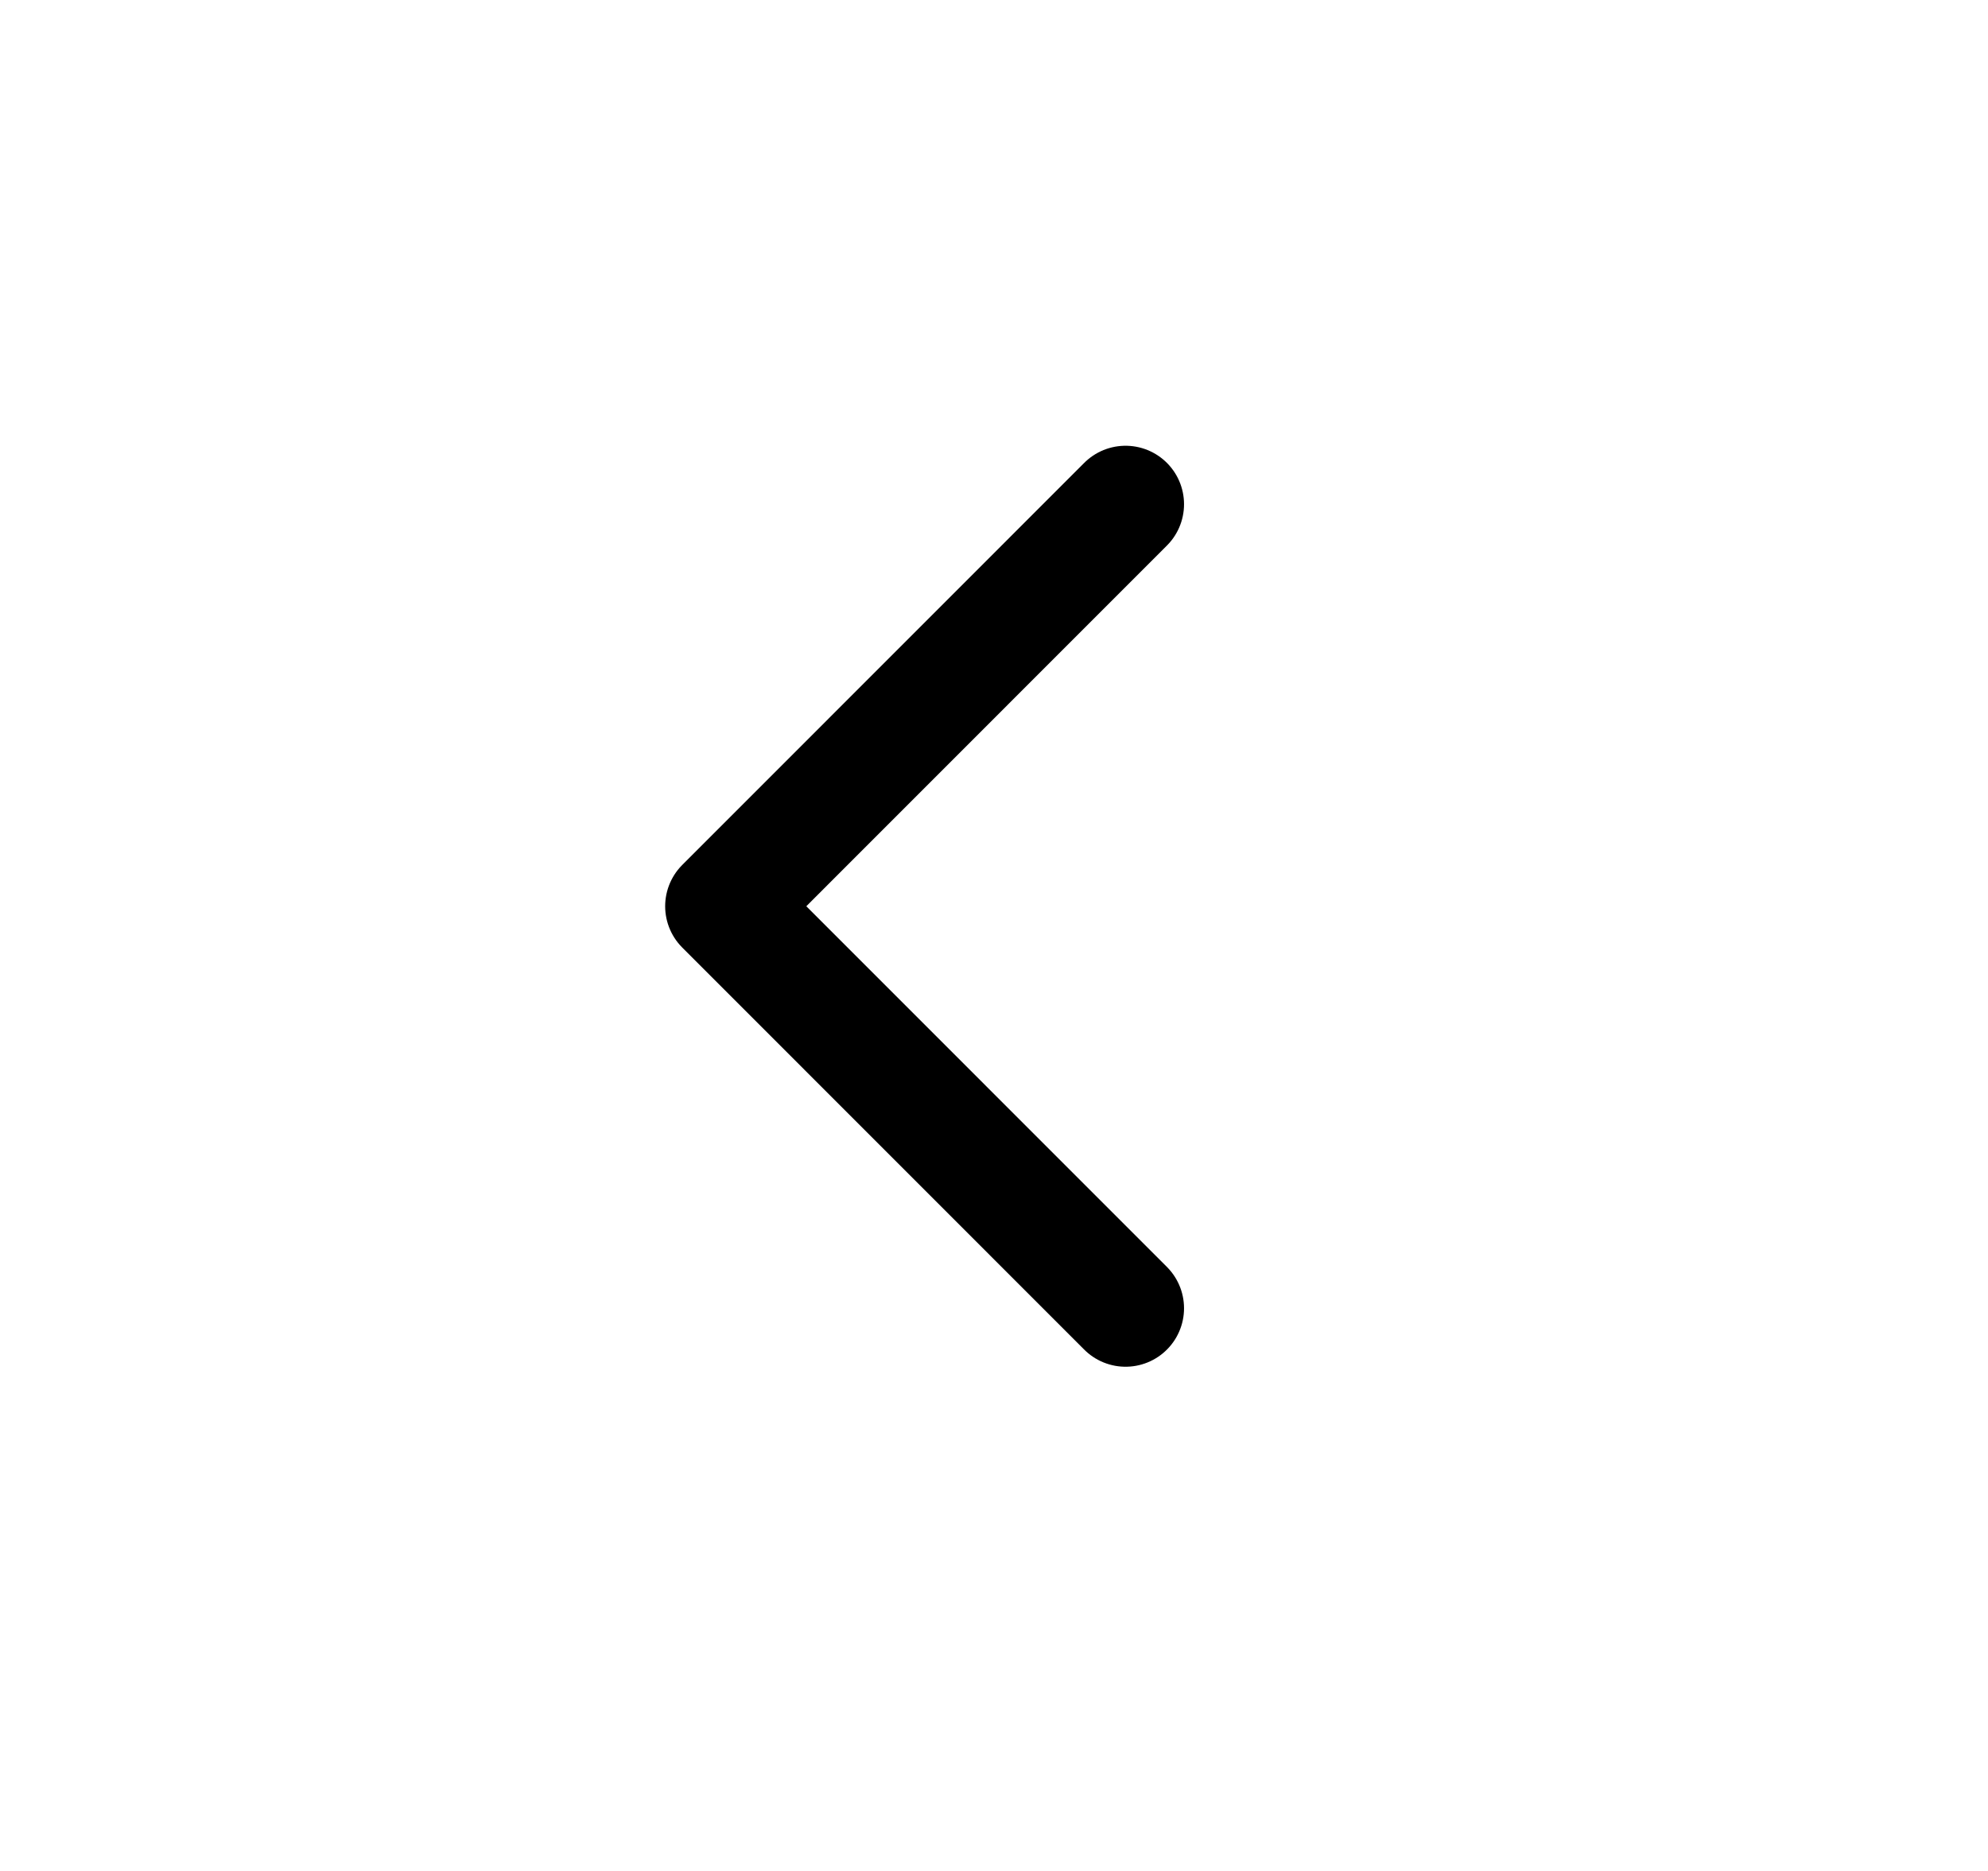
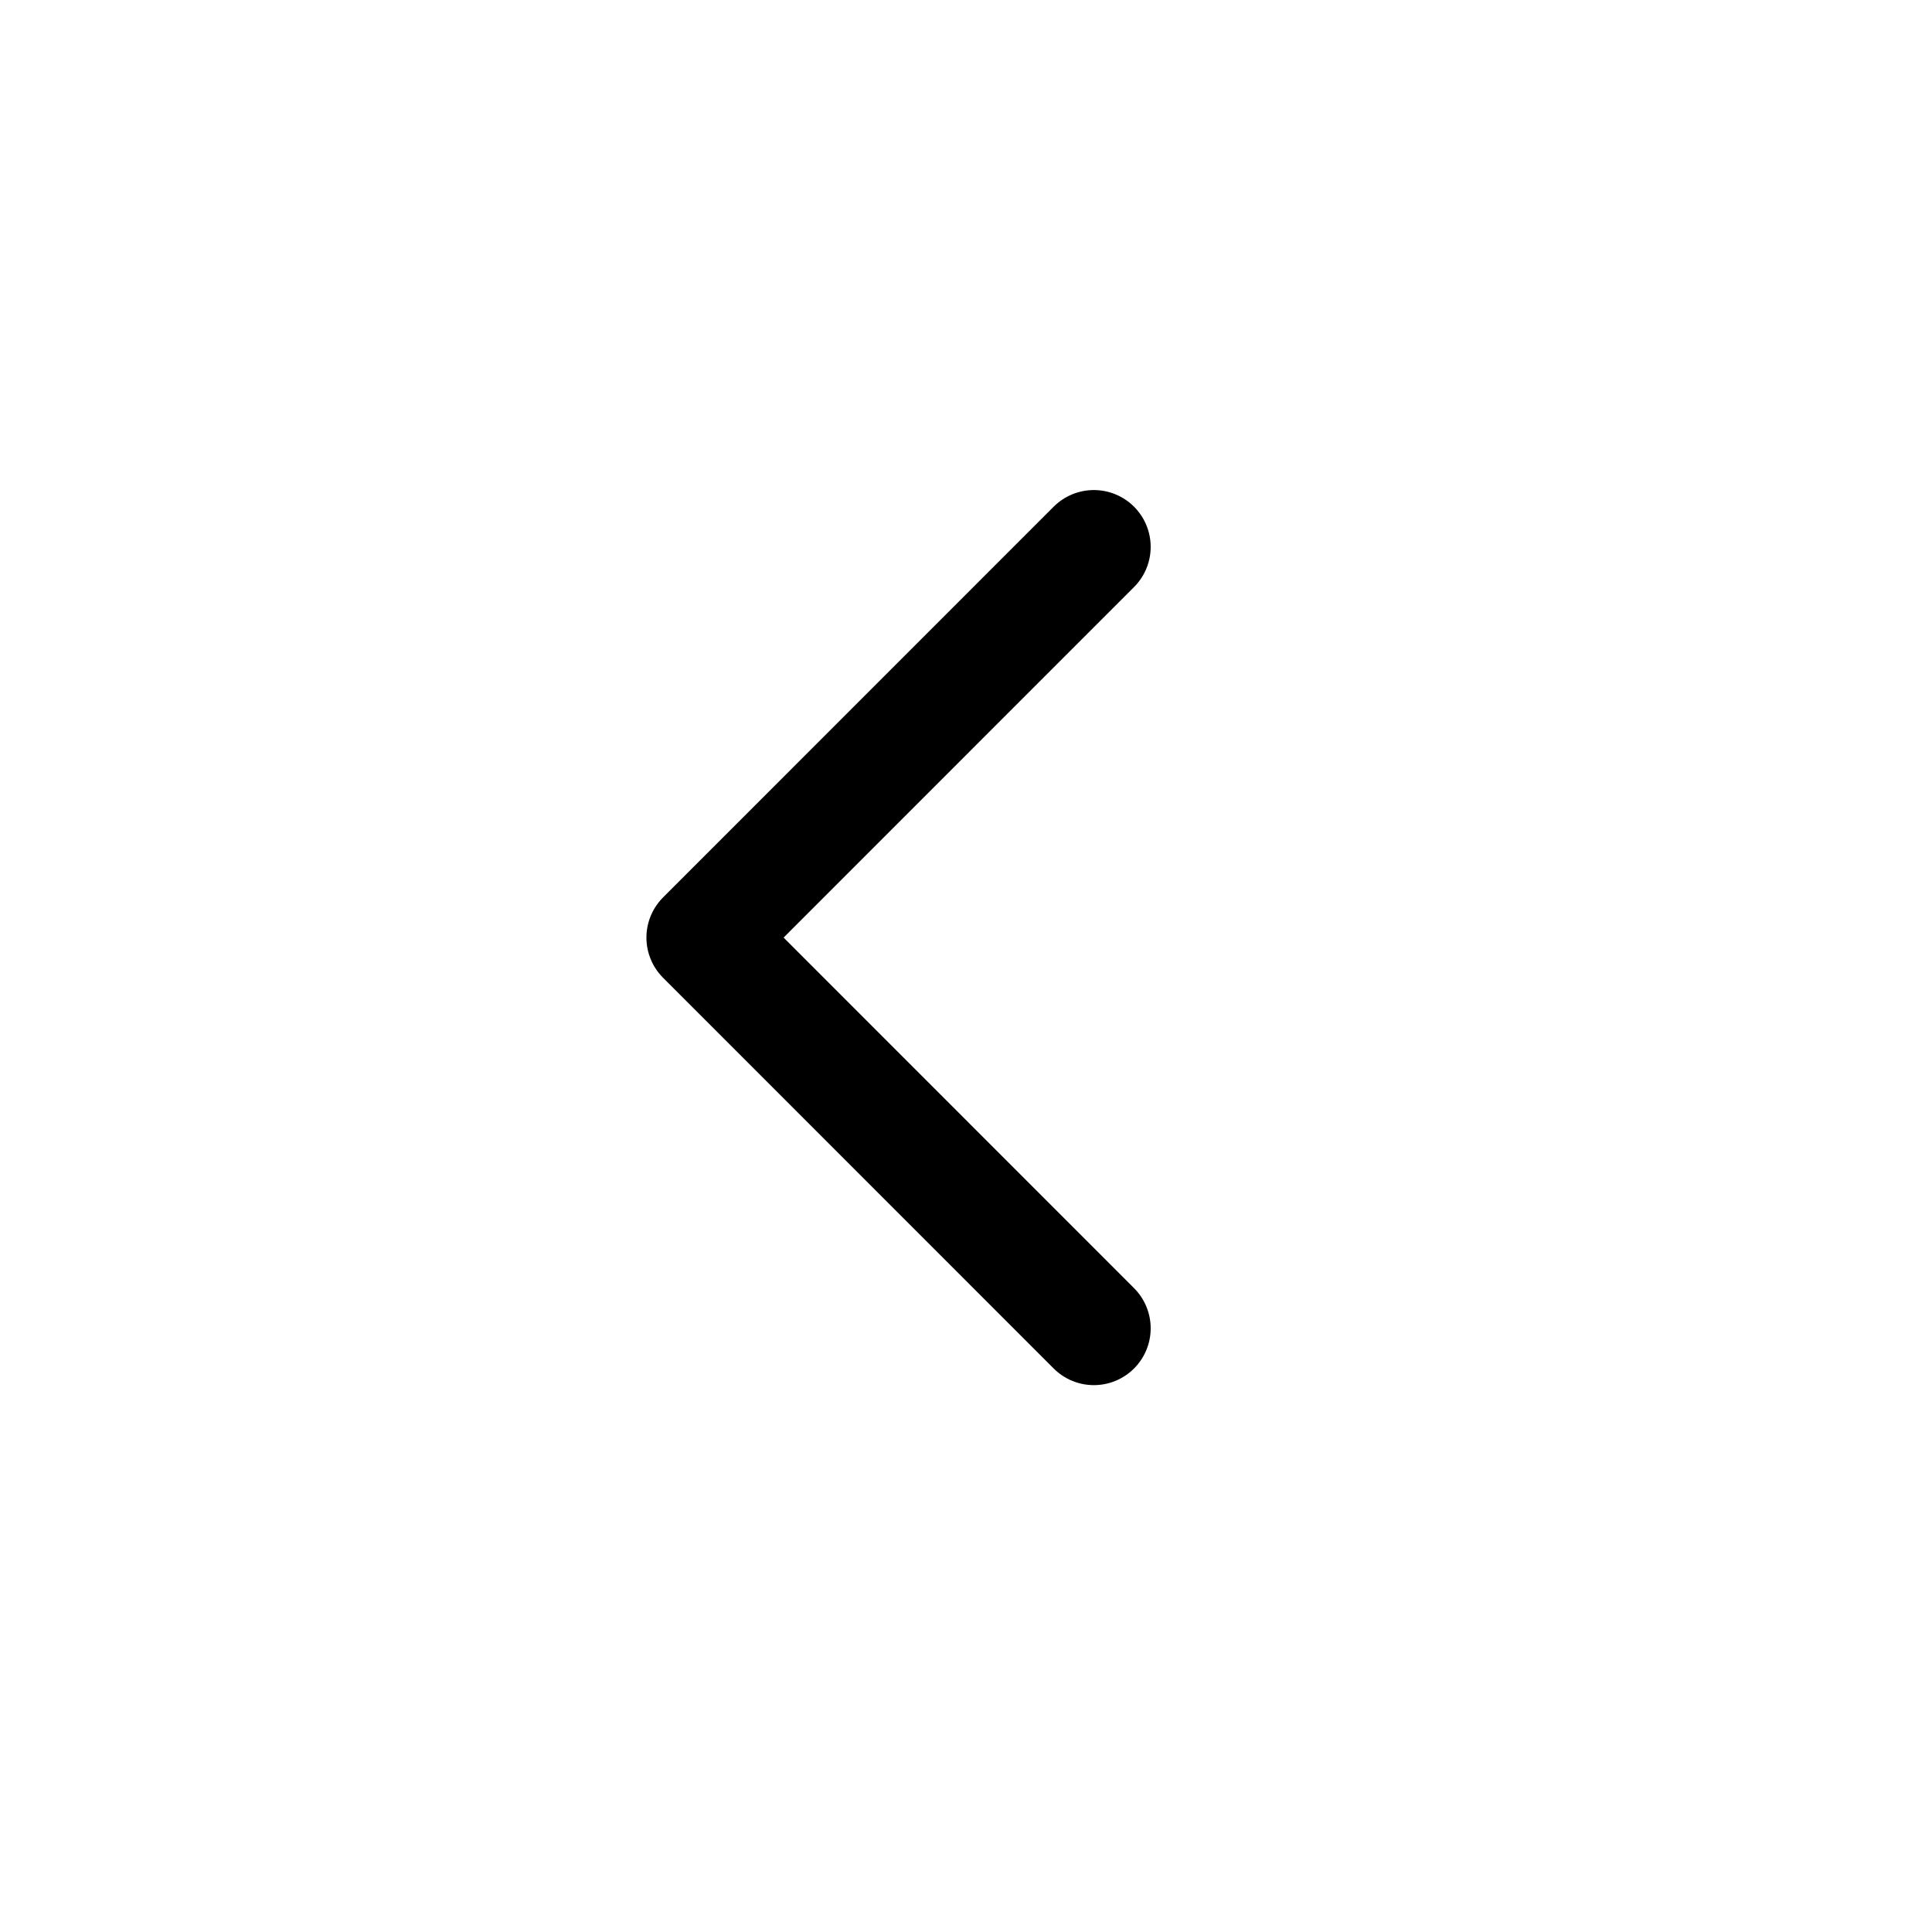
- <svg xmlns="http://www.w3.org/2000/svg" width="17" height="16" viewBox="0 0 17 16" fill="none">
+ <svg xmlns="http://www.w3.org/2000/svg" width="20" height="20" viewBox="0 0 17 16" fill="none">
  <path d="M9.625 11.188L6.188 7.75L9.625 4.312" stroke="currentColor" stroke-linecap="round" stroke-linejoin="round" />
</svg>
